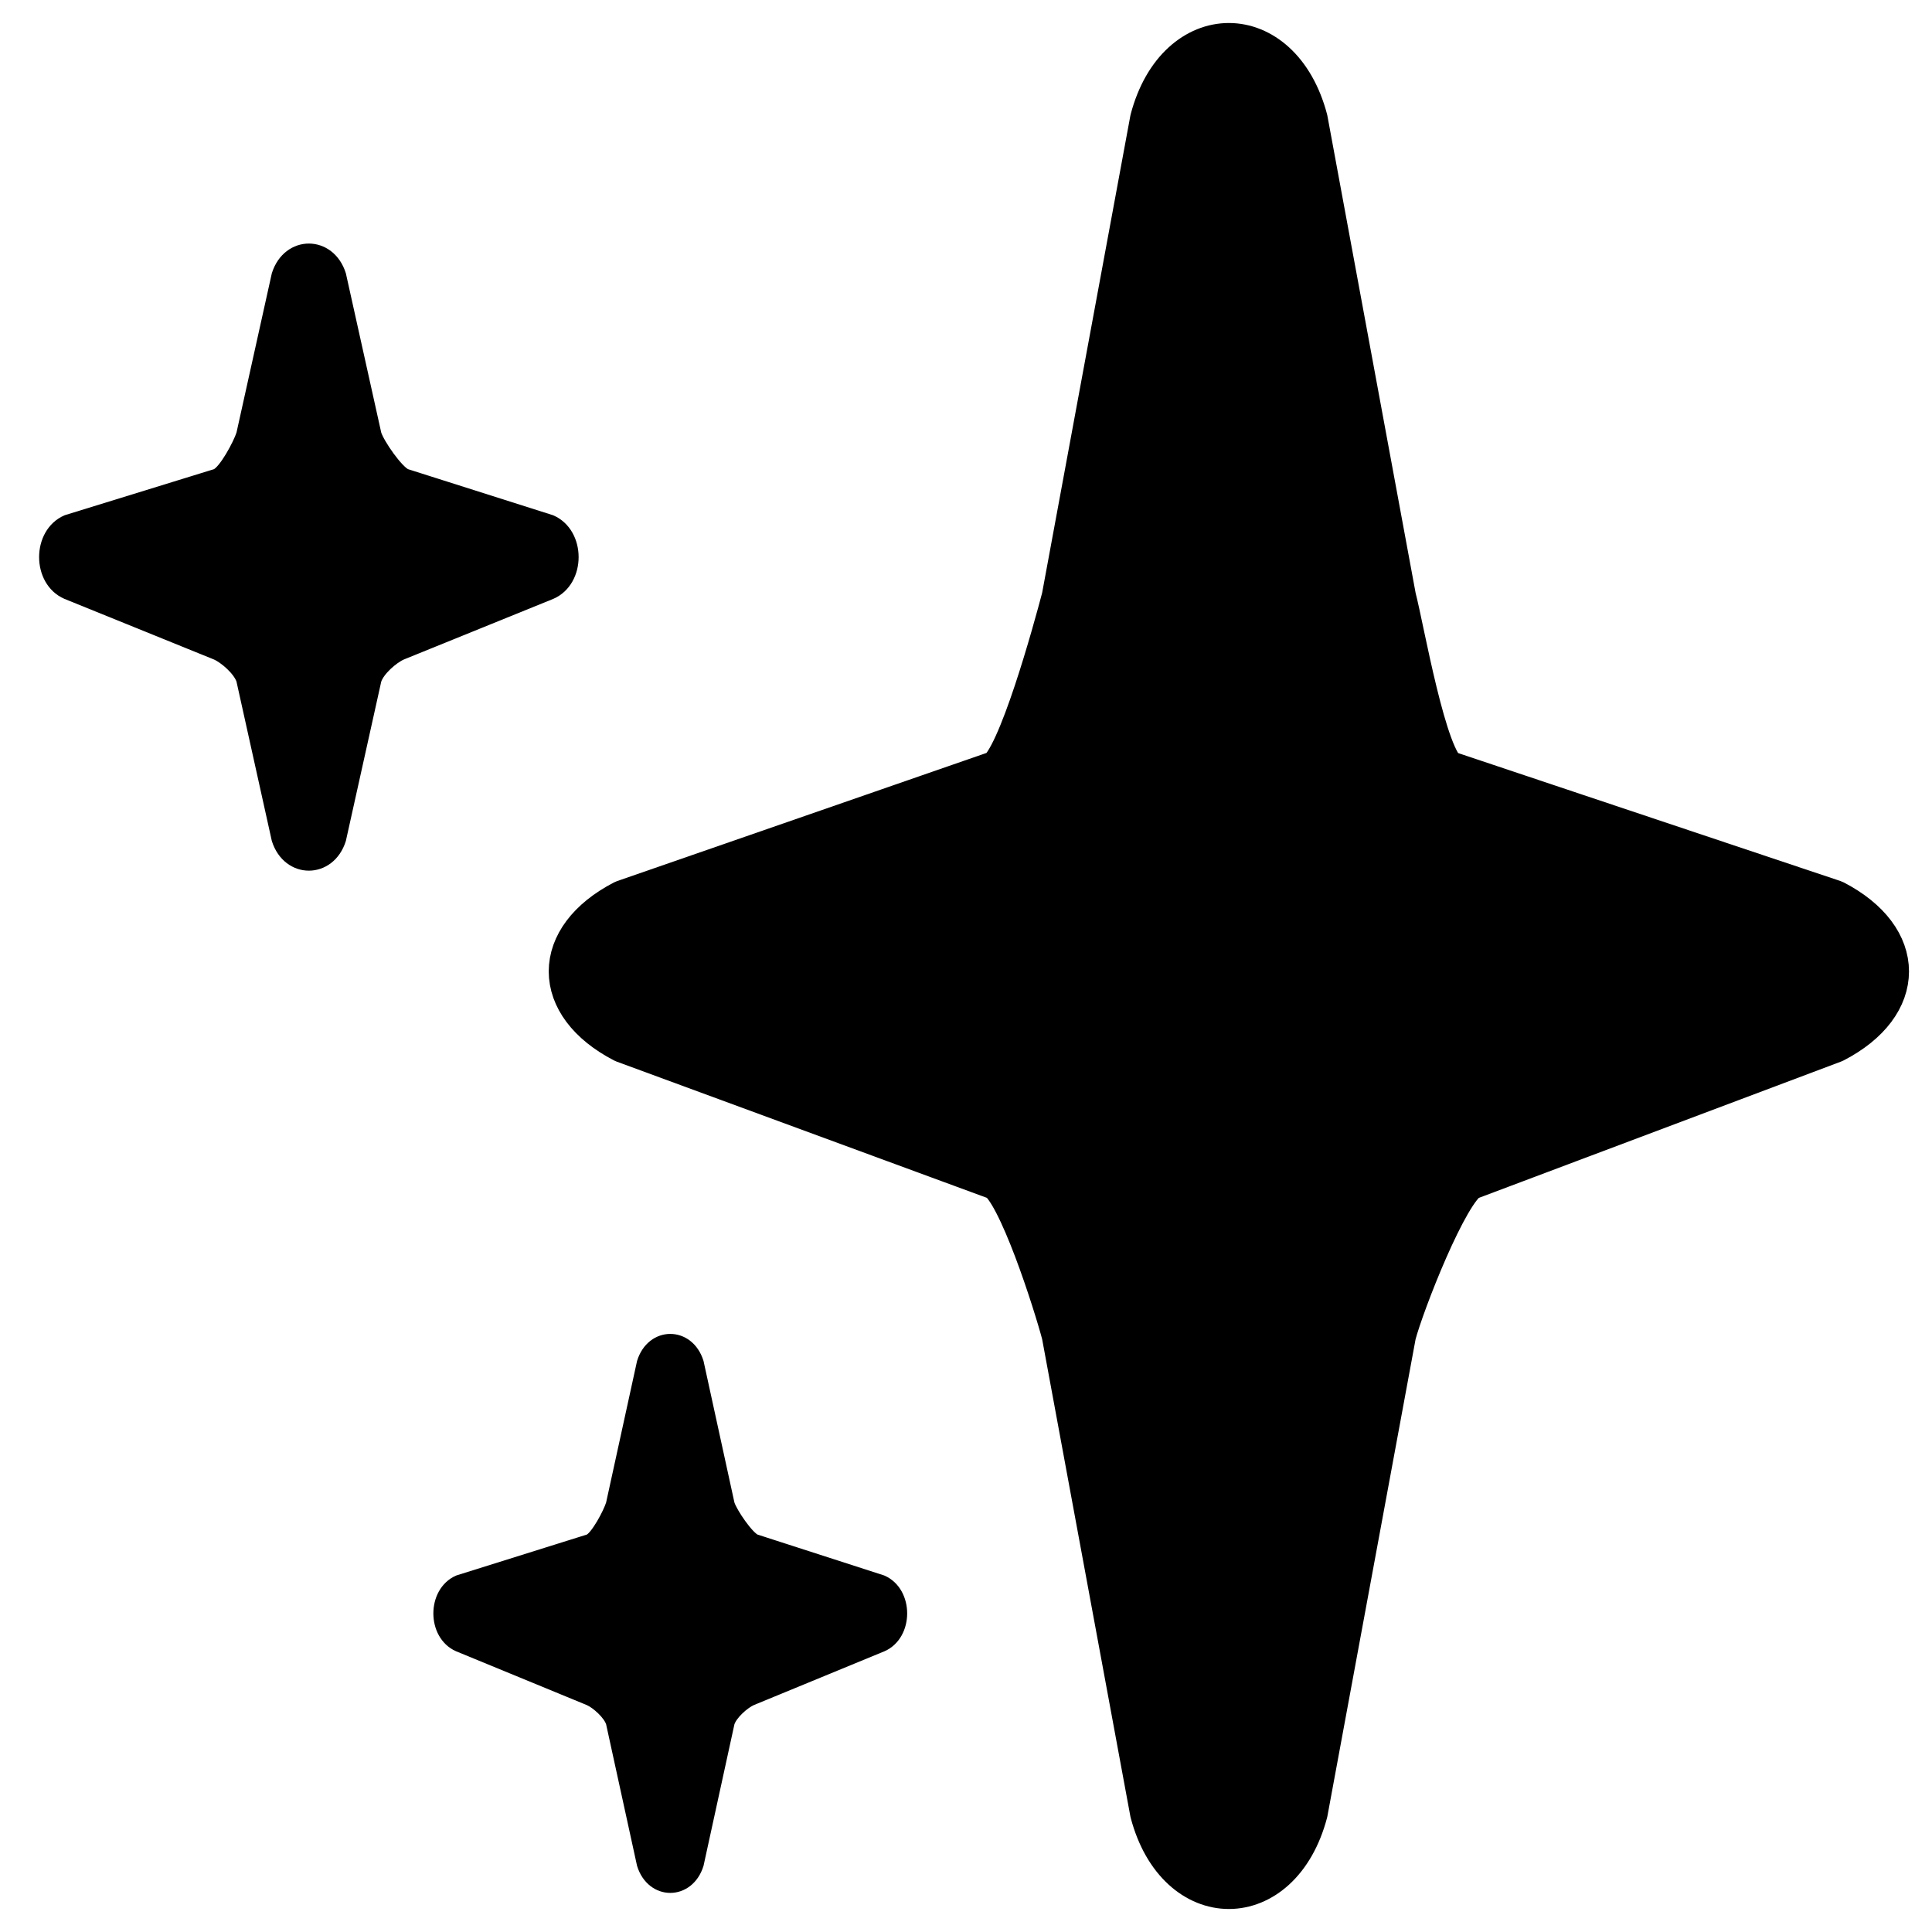
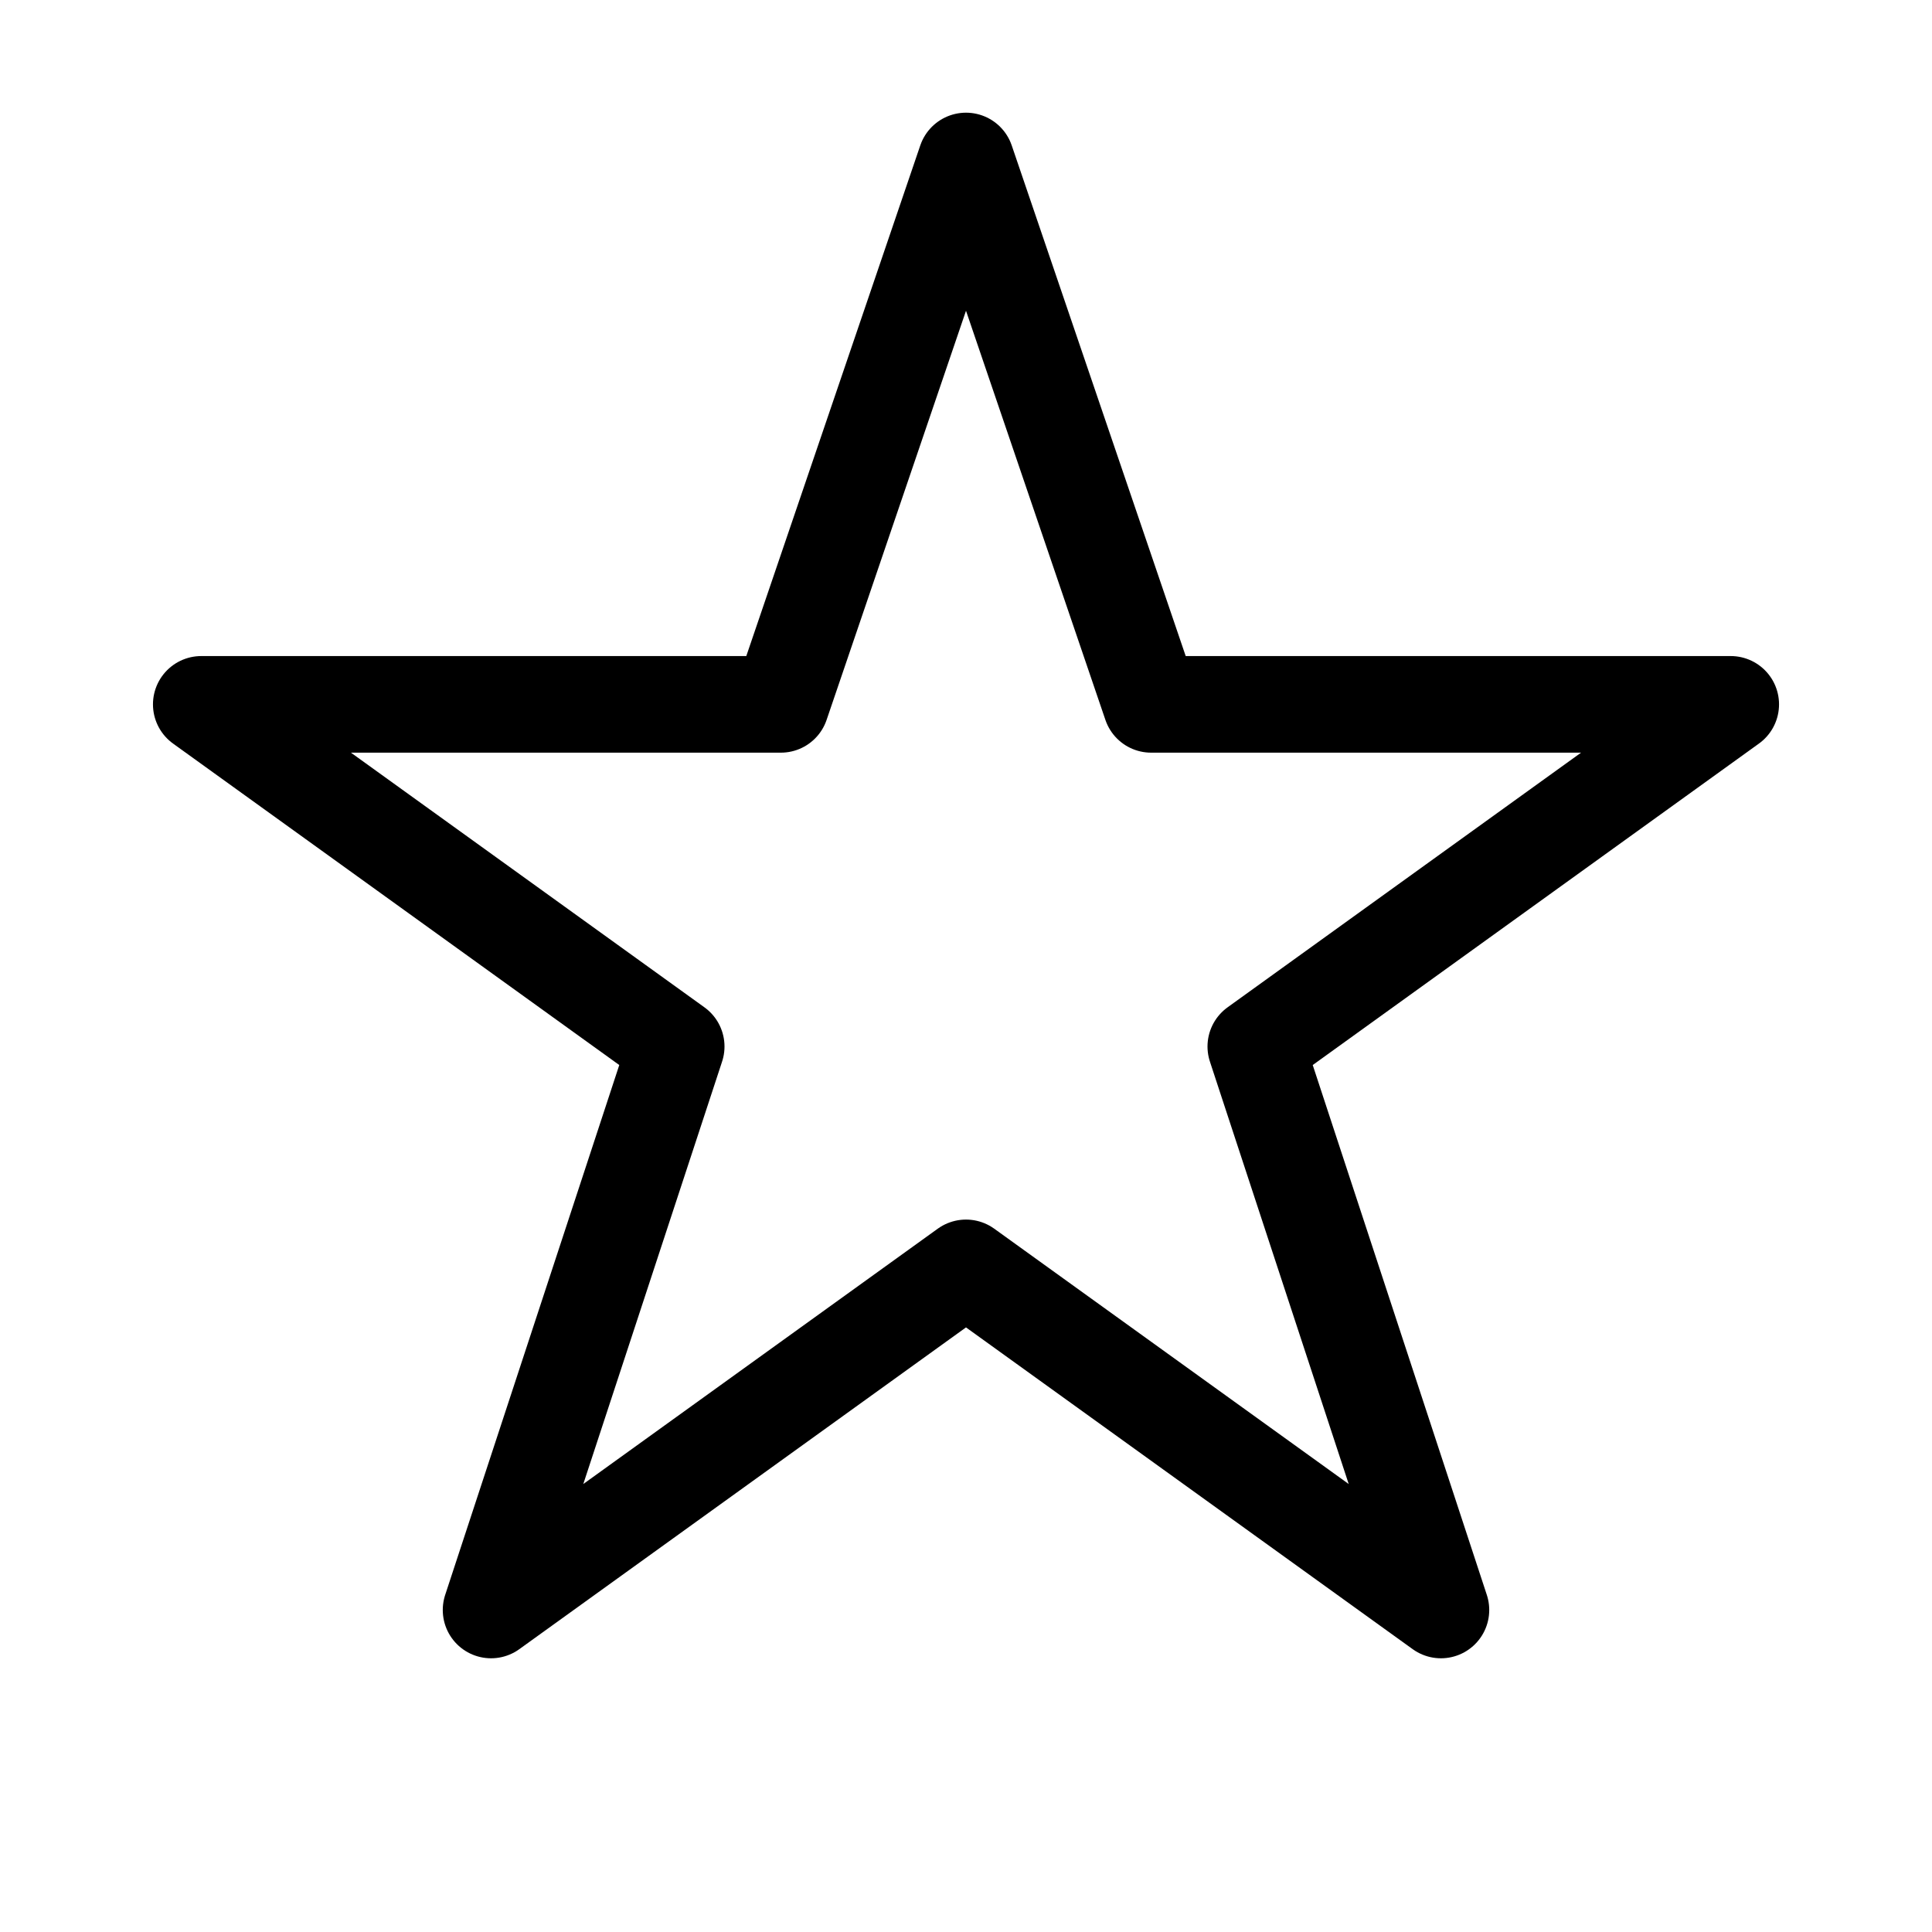
- <svg xmlns="http://www.w3.org/2000/svg" width="42" height="42" viewBox="0 0 42 42" fill="none">
-   <g id="IconGroup">
-     <path id="Icon" d="M7.374 5.981L8.143 9.444C8.214 9.669 8.623 10.256 8.815 10.339L11.969 11.341C12.582 11.605 12.582 12.617 11.969 12.881L8.723 14.198C8.53 14.281 8.214 14.553 8.143 14.778L7.374 18.242C7.148 18.956 6.281 18.956 6.054 18.242L5.286 14.778C5.214 14.553 4.9 14.281 4.708 14.198L1.46 12.881C0.847 12.617 0.847 11.605 1.46 11.341L4.708 10.339C4.9 10.256 5.214 9.669 5.286 9.444L6.054 5.981C6.281 5.266 7.148 5.266 7.374 5.981Z" fill="black" stroke="black" stroke-width="0.3" stroke-linejoin="round" />
-     <path id="Icon_2" d="M28.365 2.609L30.286 13C30.464 13.674 30.953 16.56 31.435 16.81L39.851 19.627C41.383 20.421 41.383 21.815 39.851 22.608L31.909 25.597C31.427 25.847 30.464 28.326 30.286 29L28.365 39.391C27.798 41.536 25.631 41.536 25.064 39.391L23.143 29C22.965 28.326 22.18 25.847 21.698 25.597L13.578 22.609C12.046 21.815 12.046 20.421 13.578 19.627L21.698 16.81C22.18 16.56 22.965 13.674 23.143 13L25.064 2.609C25.631 0.464 27.798 0.464 28.365 2.609Z" fill="black" stroke="black" stroke-linejoin="round" />
-     <path id="Icon_3" d="M15.149 29.625L15.821 32.704C15.884 32.904 16.241 33.425 16.41 33.499L19.169 34.39C19.705 34.625 19.705 35.523 19.169 35.759L16.329 36.929C16.16 37.003 15.884 37.245 15.821 37.444L15.149 40.523C14.95 41.159 14.192 41.159 13.994 40.523L13.321 37.444C13.259 37.245 12.984 37.003 12.816 36.929L9.973 35.759C9.437 35.523 9.437 34.625 9.973 34.39L12.816 33.499C12.984 33.425 13.259 32.904 13.321 32.704L13.994 29.625C14.192 28.989 14.95 28.989 15.149 29.625Z" fill="black" stroke="black" stroke-width="0.3" stroke-linejoin="round" />
-   </g>
+ <svg xmlns="http://www.w3.org/2000/svg" width="40" height="40" viewBox="0 0 40 40" fill="none">
+   <path d="M20 3.333L23.833 14.583H35.833L26 21.667L29.833 33.333L20 26.25L10.167 33.333L14 21.667L4.167 14.583H16.167L20 3.333Z" stroke="black" stroke-width="2" stroke-linecap="round" stroke-linejoin="round" />
</svg>
